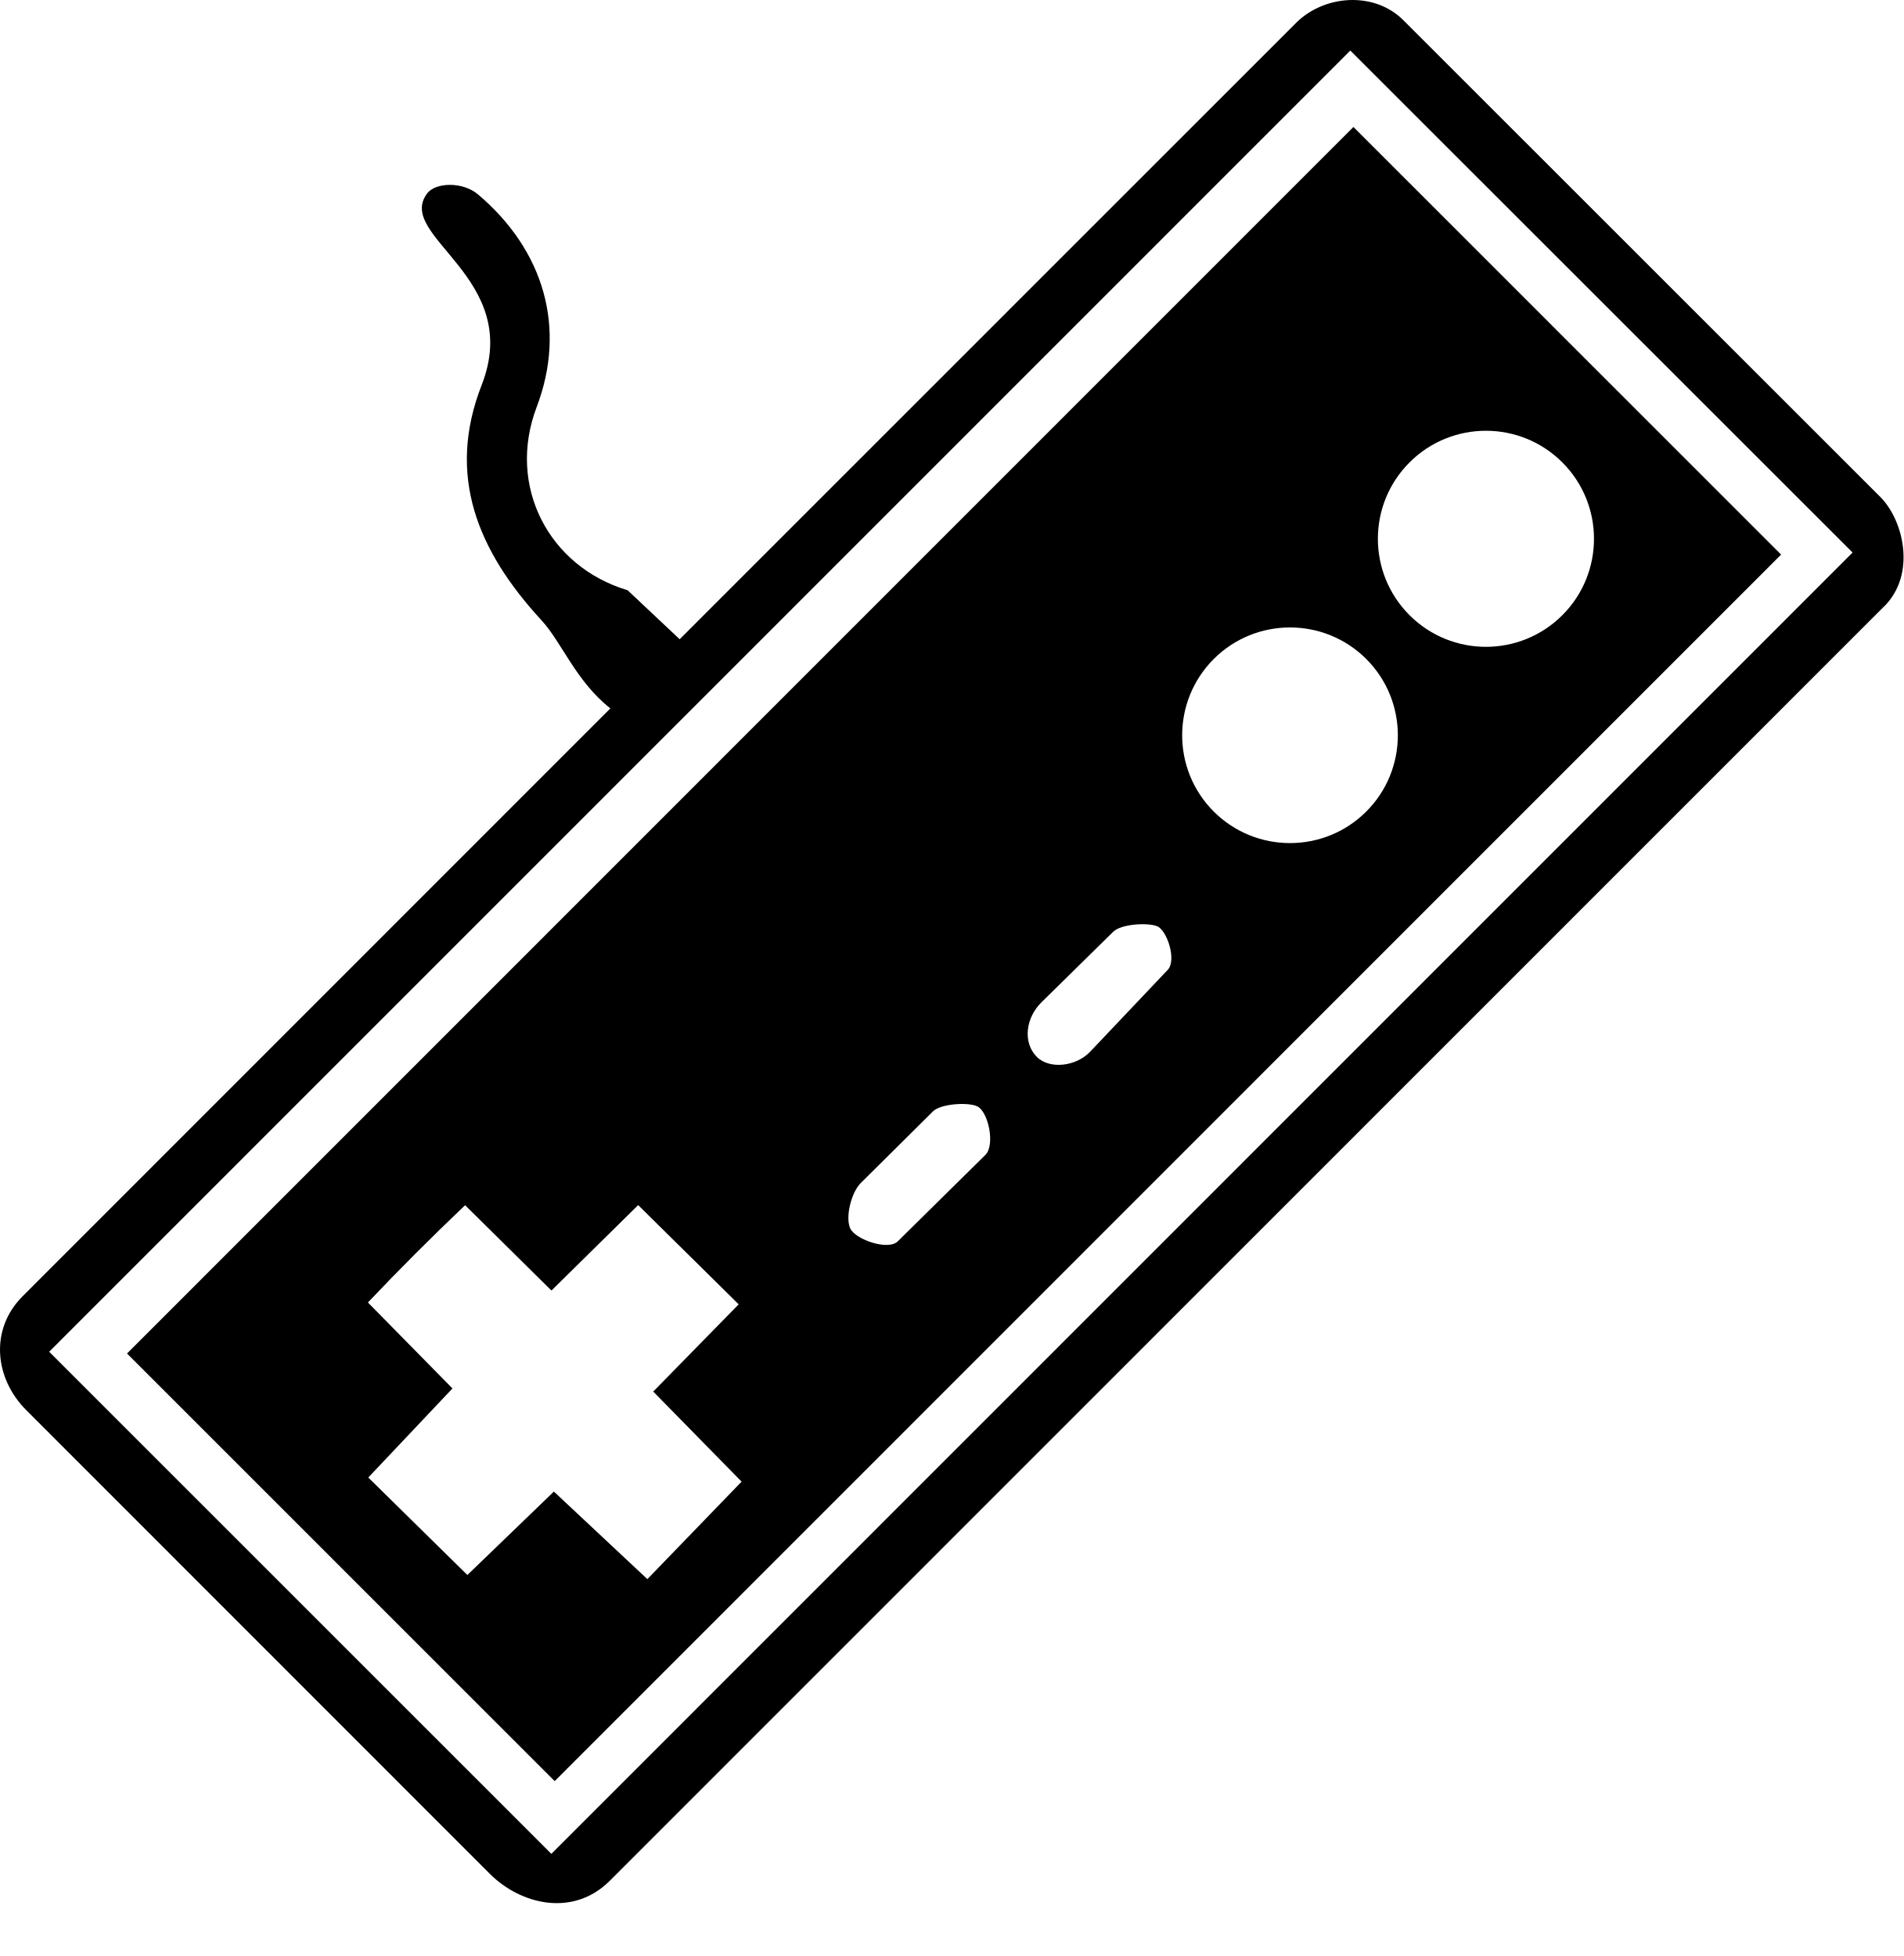
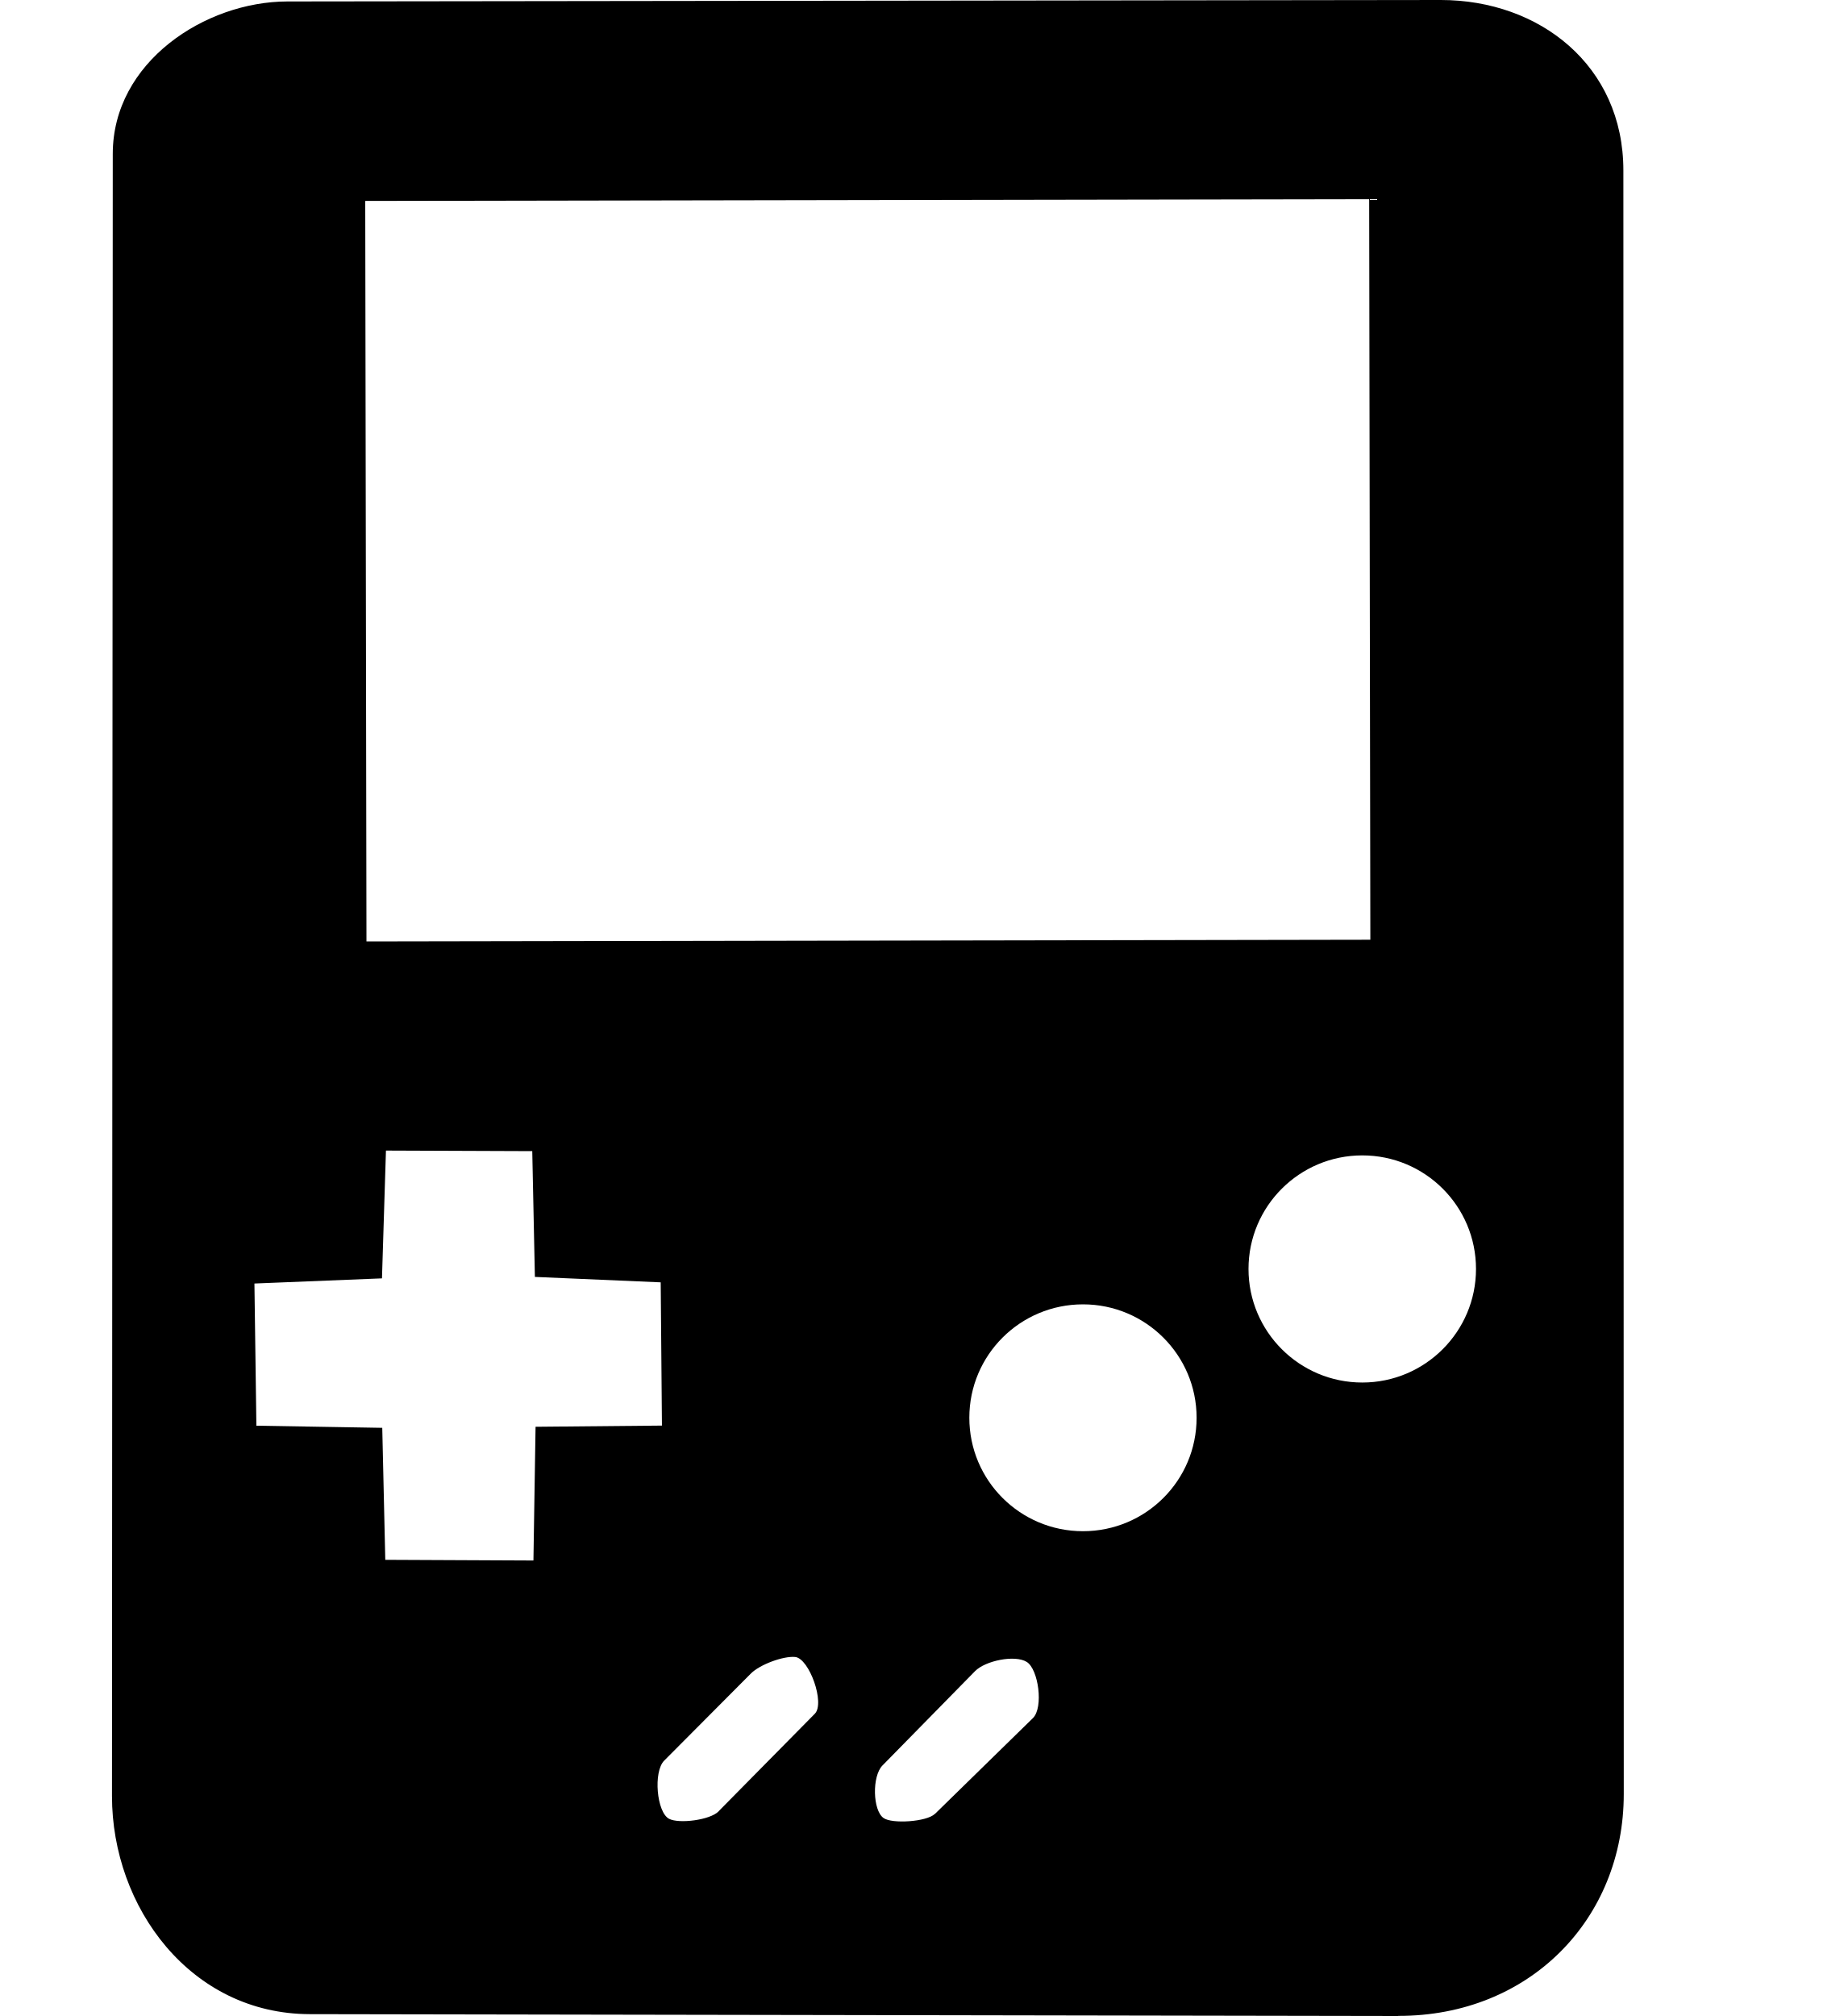
- <svg xmlns="http://www.w3.org/2000/svg" preserveAspectRatio="none" overflow="visible" style="display: block;" width="36" height="37" viewBox="0 0 36 37" fill="none">
+ <svg xmlns="http://www.w3.org/2000/svg" preserveAspectRatio="none" overflow="visible" style="display: block;" width="33" height="36" viewBox="0 0 33 36" fill="none">
  <g id="games-36">
-     <g id="Vector">
-       <path d="M35.633 11.47L11.532 35.577C10.842 36.268 9.851 36.032 9.264 35.446L0.495 26.673C-0.103 26.073 -0.199 25.147 0.428 24.52L11.543 13.4C10.89 12.885 10.623 12.148 10.242 11.735C9.031 10.421 8.44 8.993 9.109 7.284C9.907 5.246 7.465 4.475 8.078 3.659C8.239 3.446 8.752 3.435 9.037 3.675C10.29 4.733 10.717 6.206 10.149 7.701C9.581 9.195 10.379 10.72 11.869 11.165L12.854 12.092L24.511 0.433C25.043 -0.098 25.988 -0.17 26.54 0.382L35.558 9.398C36.006 9.845 36.241 10.865 35.635 11.47H35.633ZM25.537 0.956L0.93 25.57L10.427 35.068L35.036 10.452L25.537 0.956Z" fill="black" />
-       <path d="M25.596 2.402L33.684 10.491L10.49 33.692L2.402 25.603L25.596 2.402ZM14.026 28.028L12.354 26.323L13.97 24.673L12.069 22.796L10.429 24.412L8.796 22.798C8.154 23.409 7.554 24.009 6.958 24.638L8.557 26.264L6.965 27.949L8.839 29.793L10.475 28.215L12.243 29.871L14.024 28.028H14.026ZM29.547 8.747C28.749 7.949 27.455 7.949 26.657 8.747C25.859 9.545 25.859 10.839 26.657 11.637C27.455 12.435 28.749 12.435 29.547 11.637C30.345 10.839 30.345 9.545 29.547 8.747ZM25.839 12.466C25.043 11.67 23.75 11.67 22.954 12.466C22.158 13.263 22.158 14.555 22.954 15.351C23.75 16.147 25.043 16.147 25.839 15.351C26.635 14.555 26.635 13.263 25.839 12.466ZM18.635 21.848C18.824 21.661 18.693 21.028 18.482 20.928C18.3 20.843 17.791 20.88 17.645 21.022L16.279 22.378C16.094 22.561 15.982 23.038 16.082 23.242C16.182 23.446 16.793 23.663 16.979 23.481L18.634 21.848H18.635ZM22.082 18.349C22.26 18.162 22.069 17.595 21.884 17.521C21.699 17.447 21.201 17.479 21.053 17.625L19.696 18.96C19.4 19.25 19.337 19.717 19.607 19.991C19.848 20.233 20.352 20.176 20.62 19.891L22.081 18.349H22.082Z" fill="black" />
-     </g>
+     <path id="Vector" d="M24.972 36L5.535 35.967C3.406 35.965 2 34.059 2 32.074L2.014 2.748C2.014 1.108 3.664 0.028 5.132 0.026L25.733 0C27.497 0 28.993 1.171 28.993 3.043L29 32.036C29 34.27 27.317 36.002 24.972 35.998V36ZM24.453 3.557L6.523 3.588L6.545 16.812L24.474 16.781L24.453 3.557ZM9.527 27.864L9.565 25.478L11.822 25.457L11.8 22.899L9.553 22.802L9.506 20.556L6.893 20.546L6.822 22.828L4.544 22.92L4.579 25.459L6.827 25.497L6.881 27.854L9.525 27.866L9.527 27.864ZM26.361 22.66C26.361 21.538 25.451 20.632 24.33 20.632C23.208 20.632 22.298 21.54 22.298 22.66C22.298 23.779 23.208 24.688 24.33 24.688C25.451 24.688 26.361 23.779 26.361 22.66ZM21.371 25.317C21.371 24.2 20.463 23.292 19.342 23.292C18.22 23.292 17.312 24.198 17.312 25.317C17.312 26.437 18.22 27.343 19.342 27.343C20.463 27.343 21.371 26.437 21.371 25.317ZM12.834 32.344L14.553 30.602C14.738 30.413 14.453 29.615 14.202 29.589C13.991 29.568 13.569 29.724 13.41 29.885L11.862 31.44C11.665 31.638 11.727 32.363 11.95 32.479C12.128 32.571 12.68 32.502 12.834 32.346V32.344ZM16.698 32.391L18.448 30.68C18.64 30.491 18.547 29.807 18.337 29.677C18.126 29.546 17.597 29.655 17.414 29.842L15.76 31.527C15.572 31.719 15.586 32.327 15.779 32.464C15.93 32.573 16.551 32.533 16.696 32.391H16.698Z" fill="black" />
  </g>
</svg>
